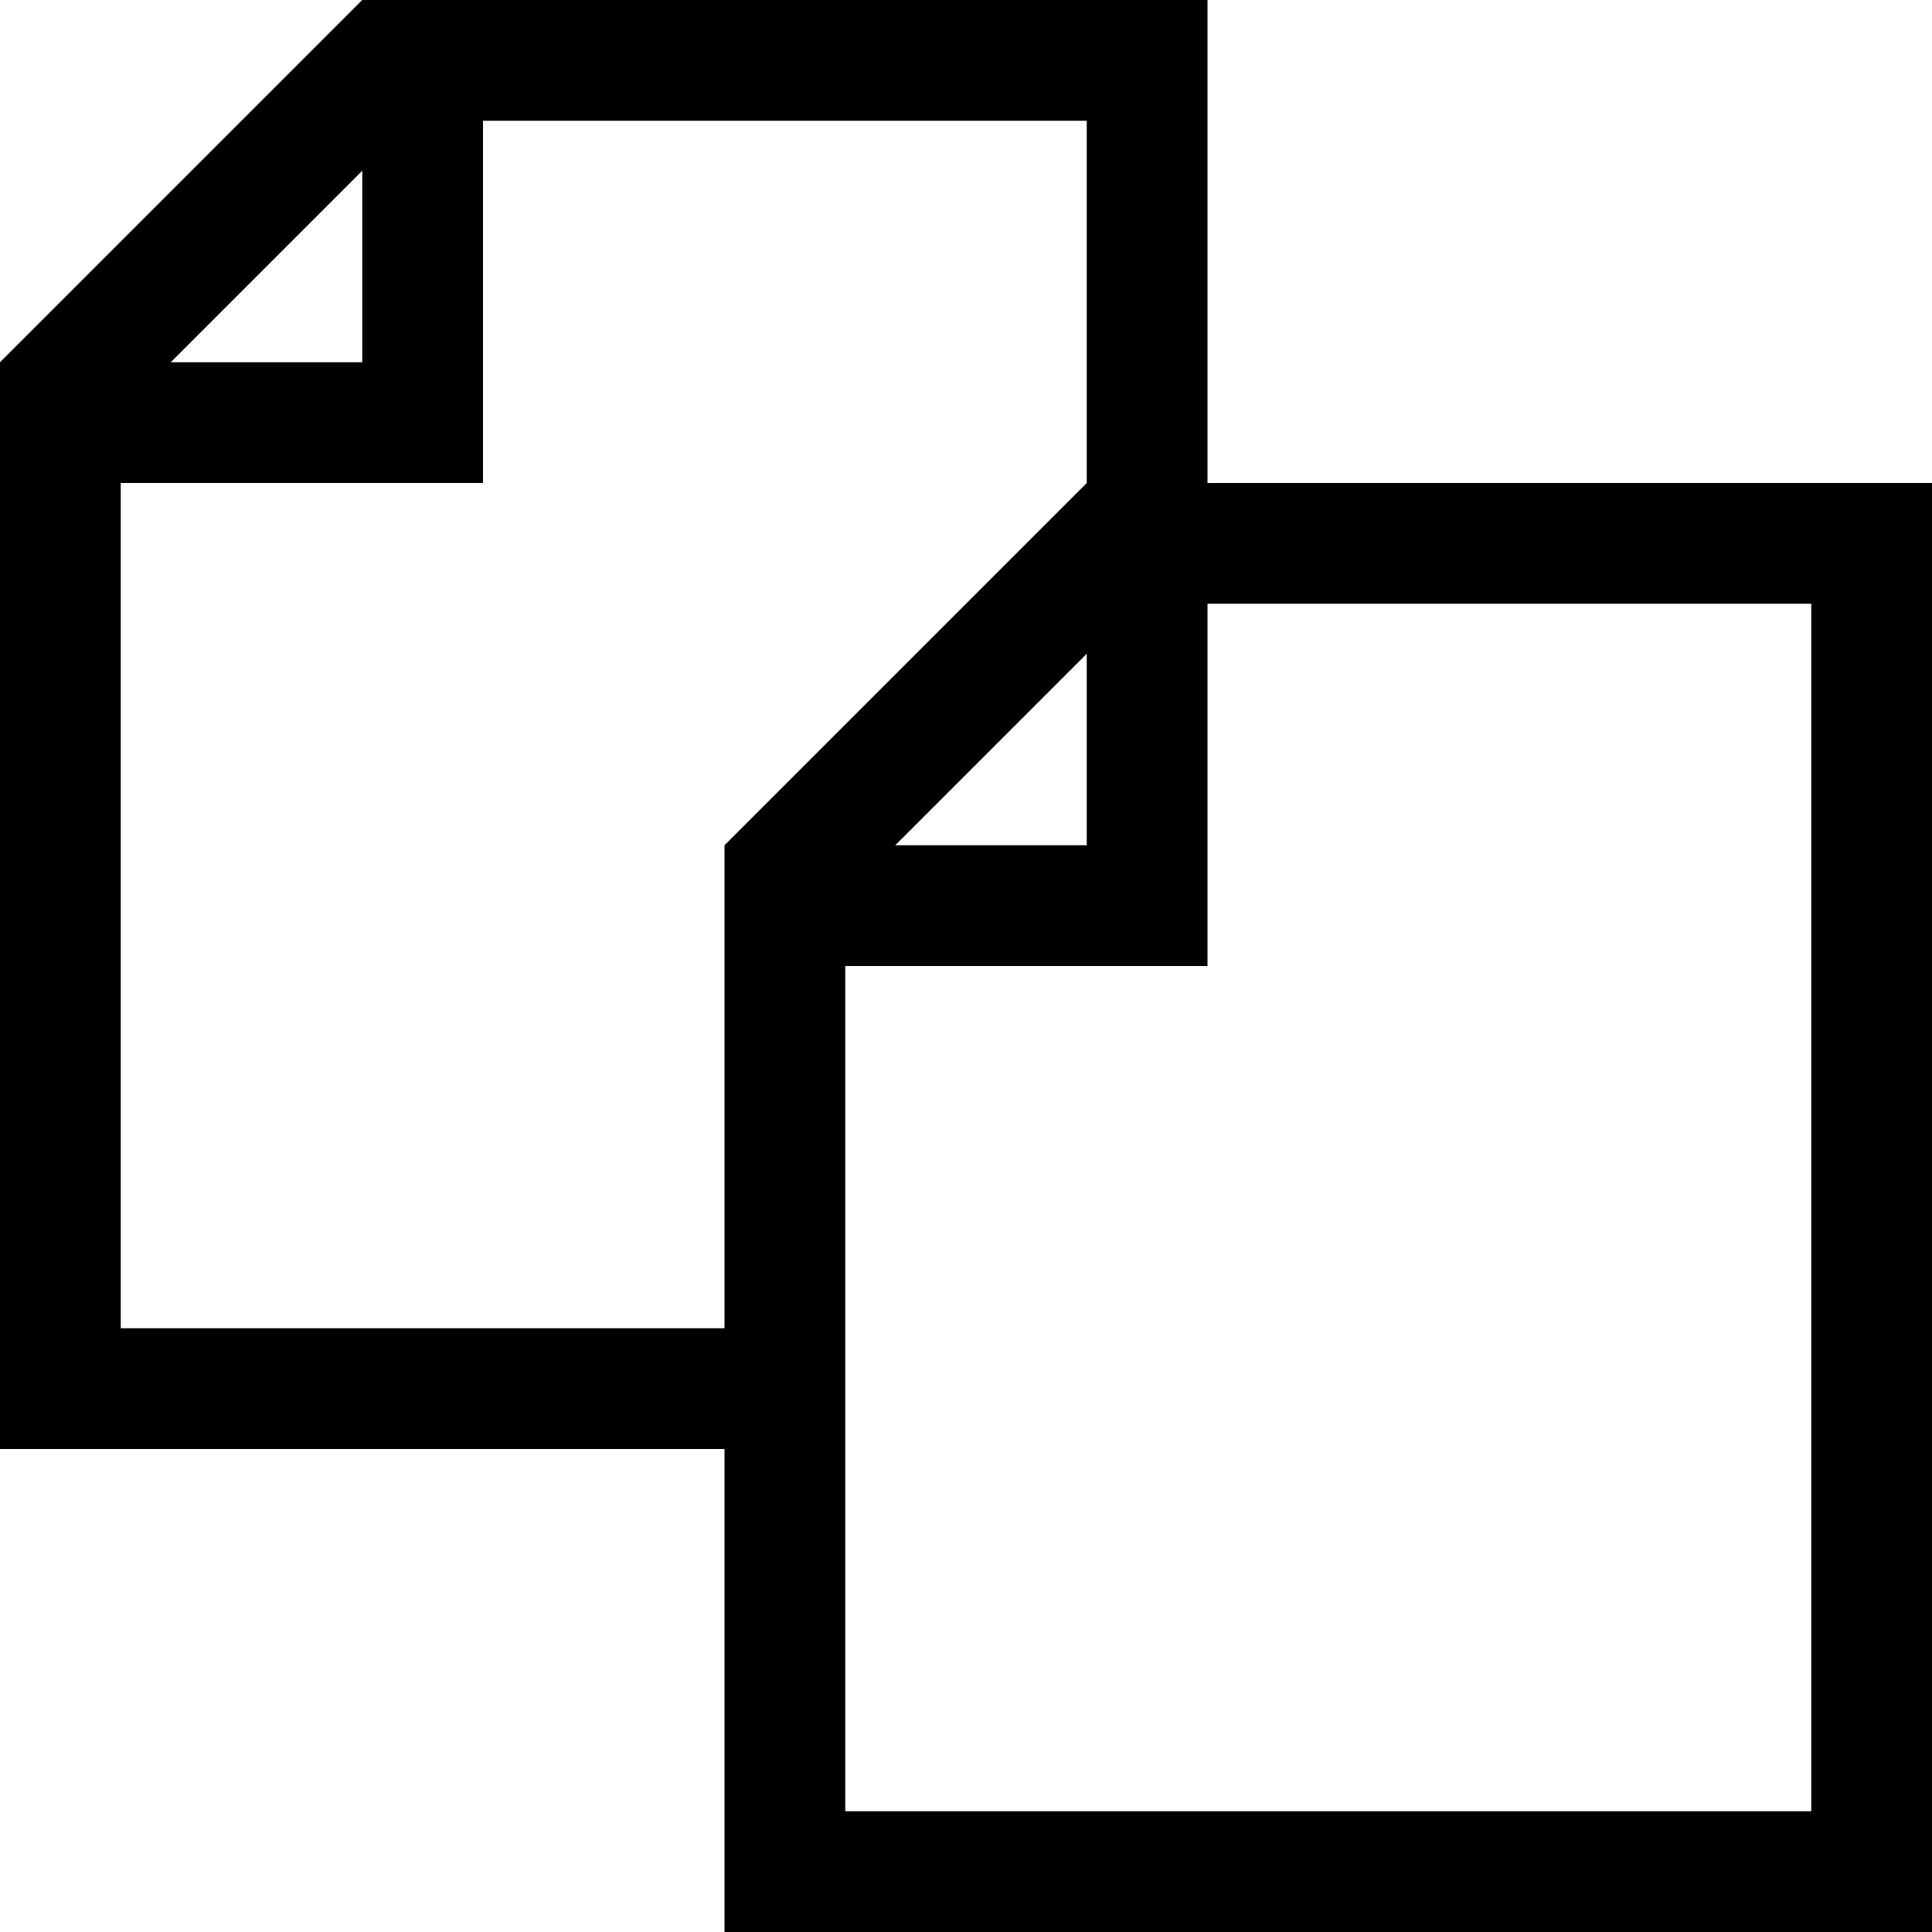
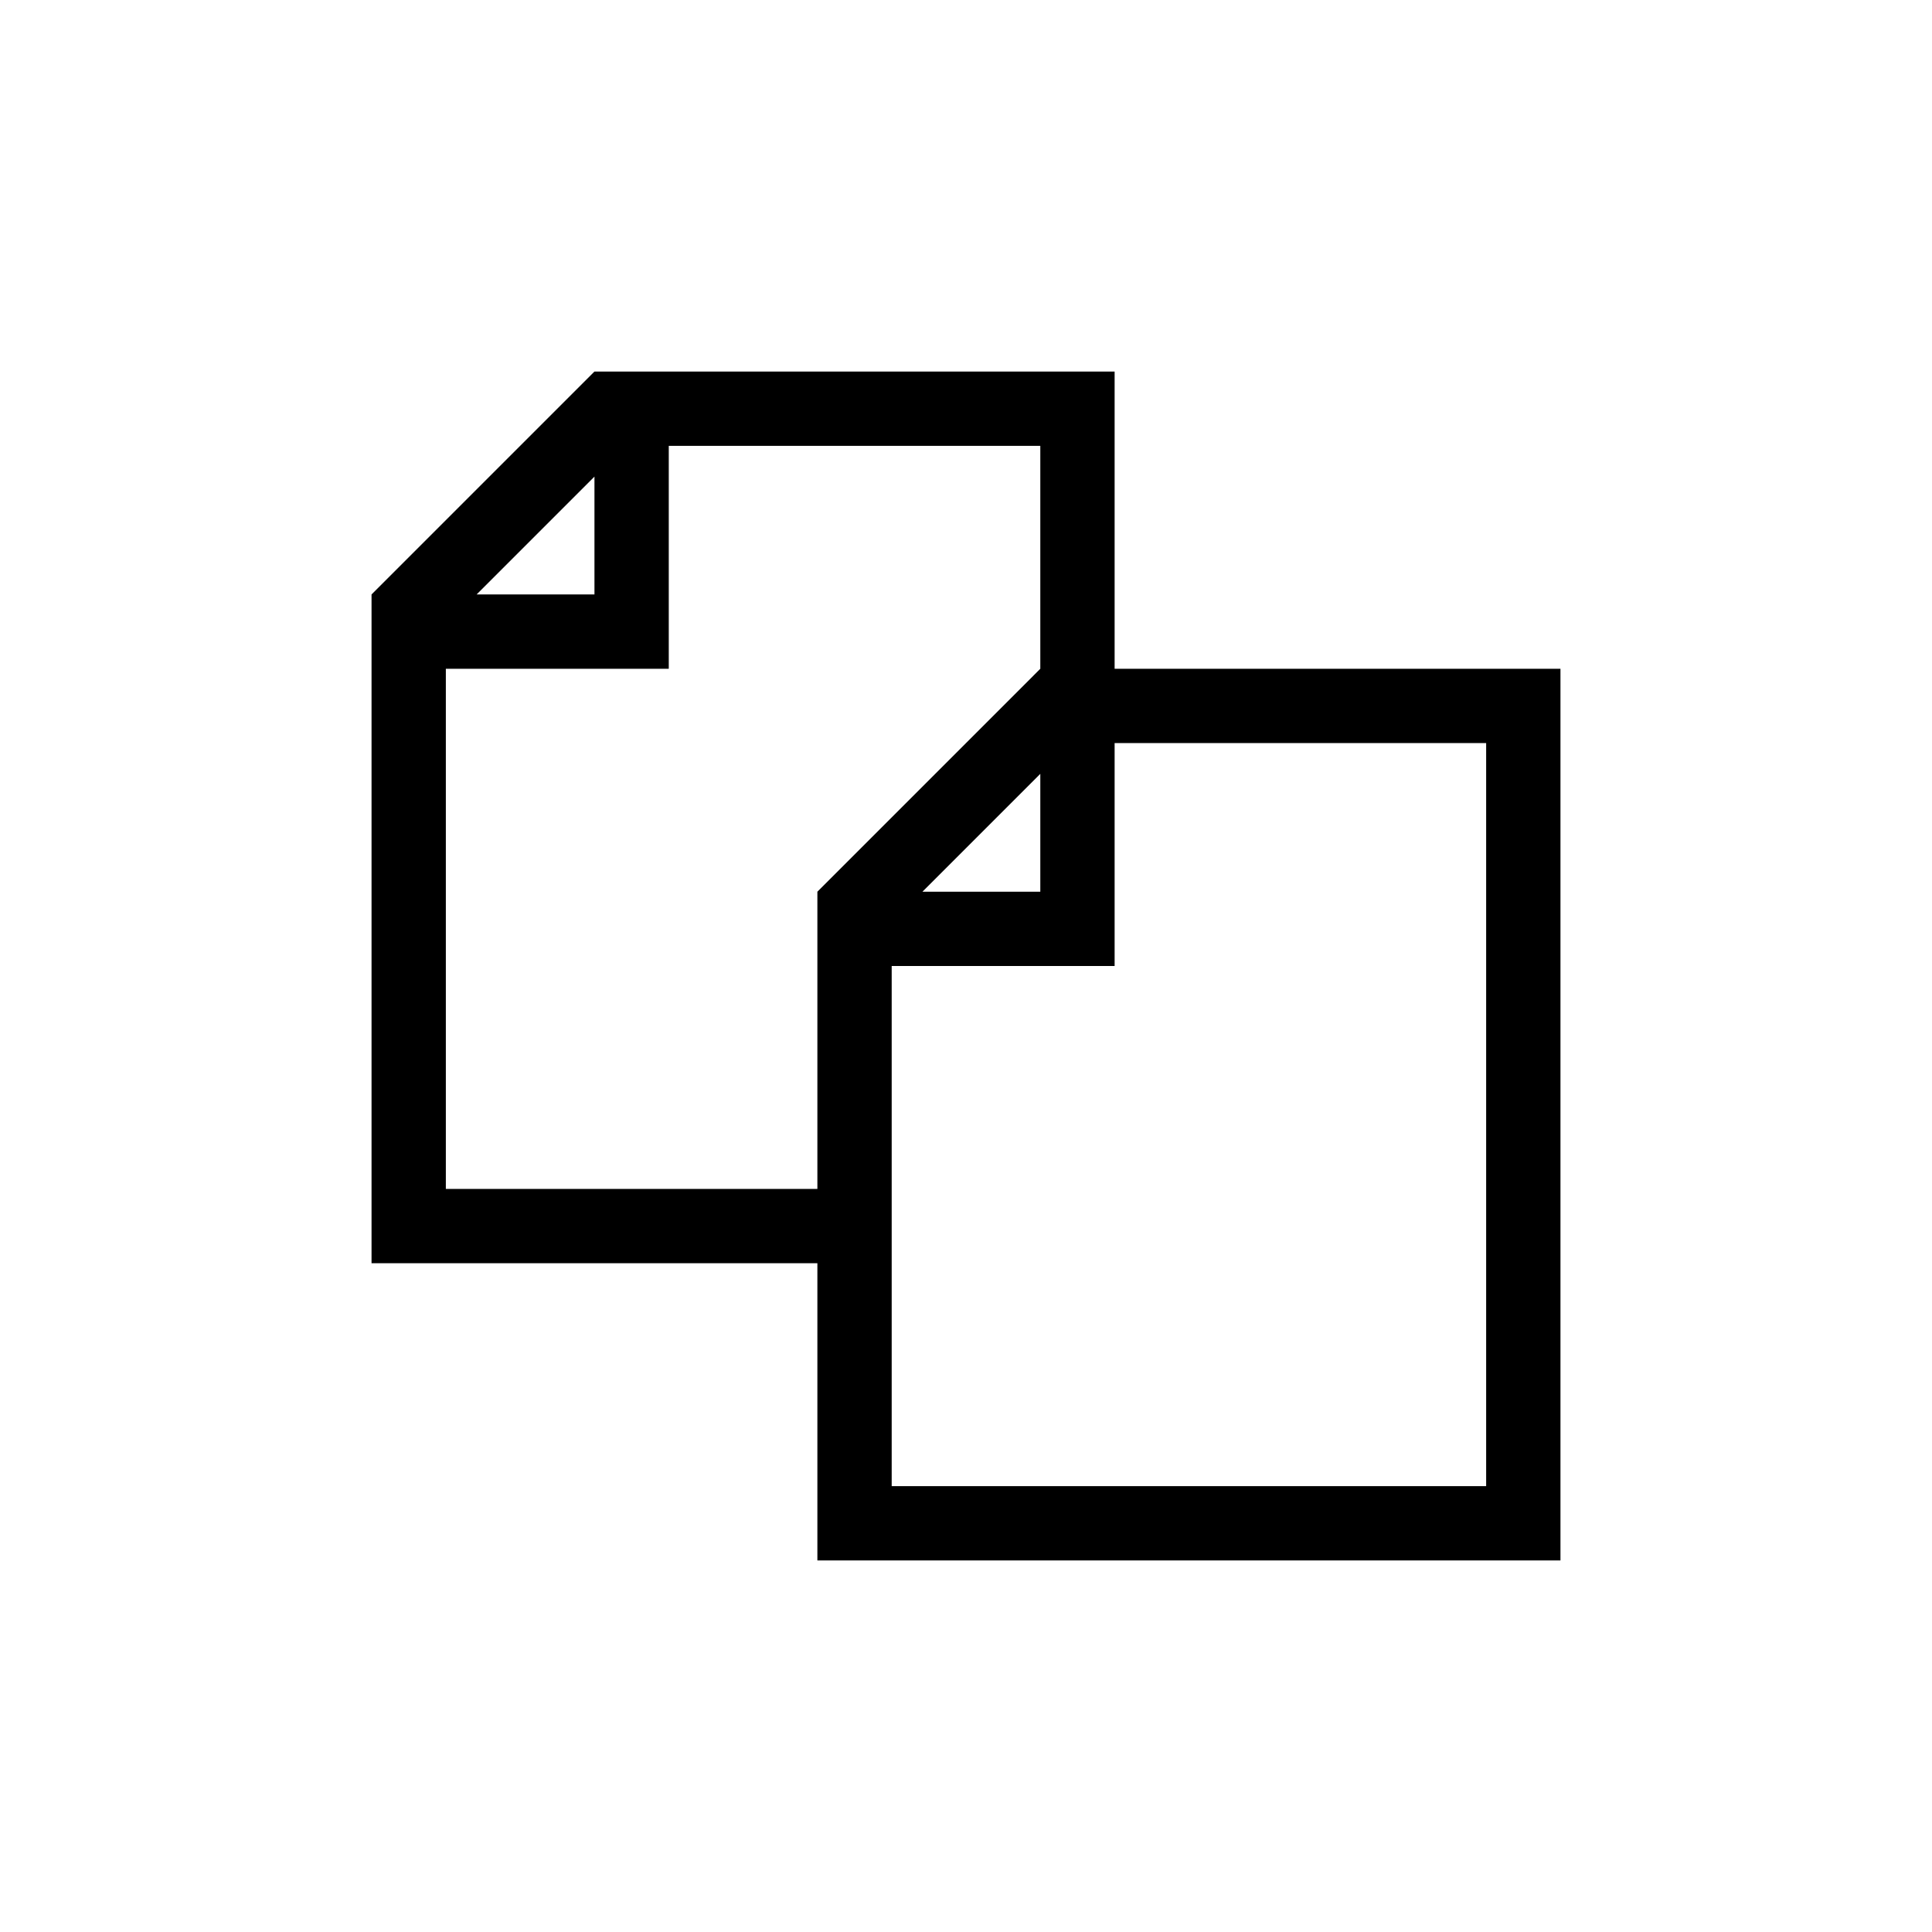
- <svg xmlns="http://www.w3.org/2000/svg" version="1.1" width="32" height="32" viewBox="0 0 32 32">
-   <path d="M20 8v-8h-14l-6 6v18h12v8h20v-24h-12zM6 2.828v3.172h-3.172l3.172-3.172zM2 22v-14h6v-6h10v6l-6 6v8h-10zM18 10.828v3.172h-3.172l3.172-3.172zM30 30h-16v-14h6v-6h10v20z" />
+ <svg xmlns="http://www.w3.org/2000/svg" width="52" height="52" viewBox="-10 -10 52 52">
+   <path d="M20 8V0H6L0 6v18h12v8h20V8H20zM6 2.828V6H2.828L6 2.828zM2 22V8h6V2h10v6l-6 6v8H2zm16-11.172V14h-3.172L18 10.828zM30 30H14V16h6v-6h10v20z" />
</svg>
